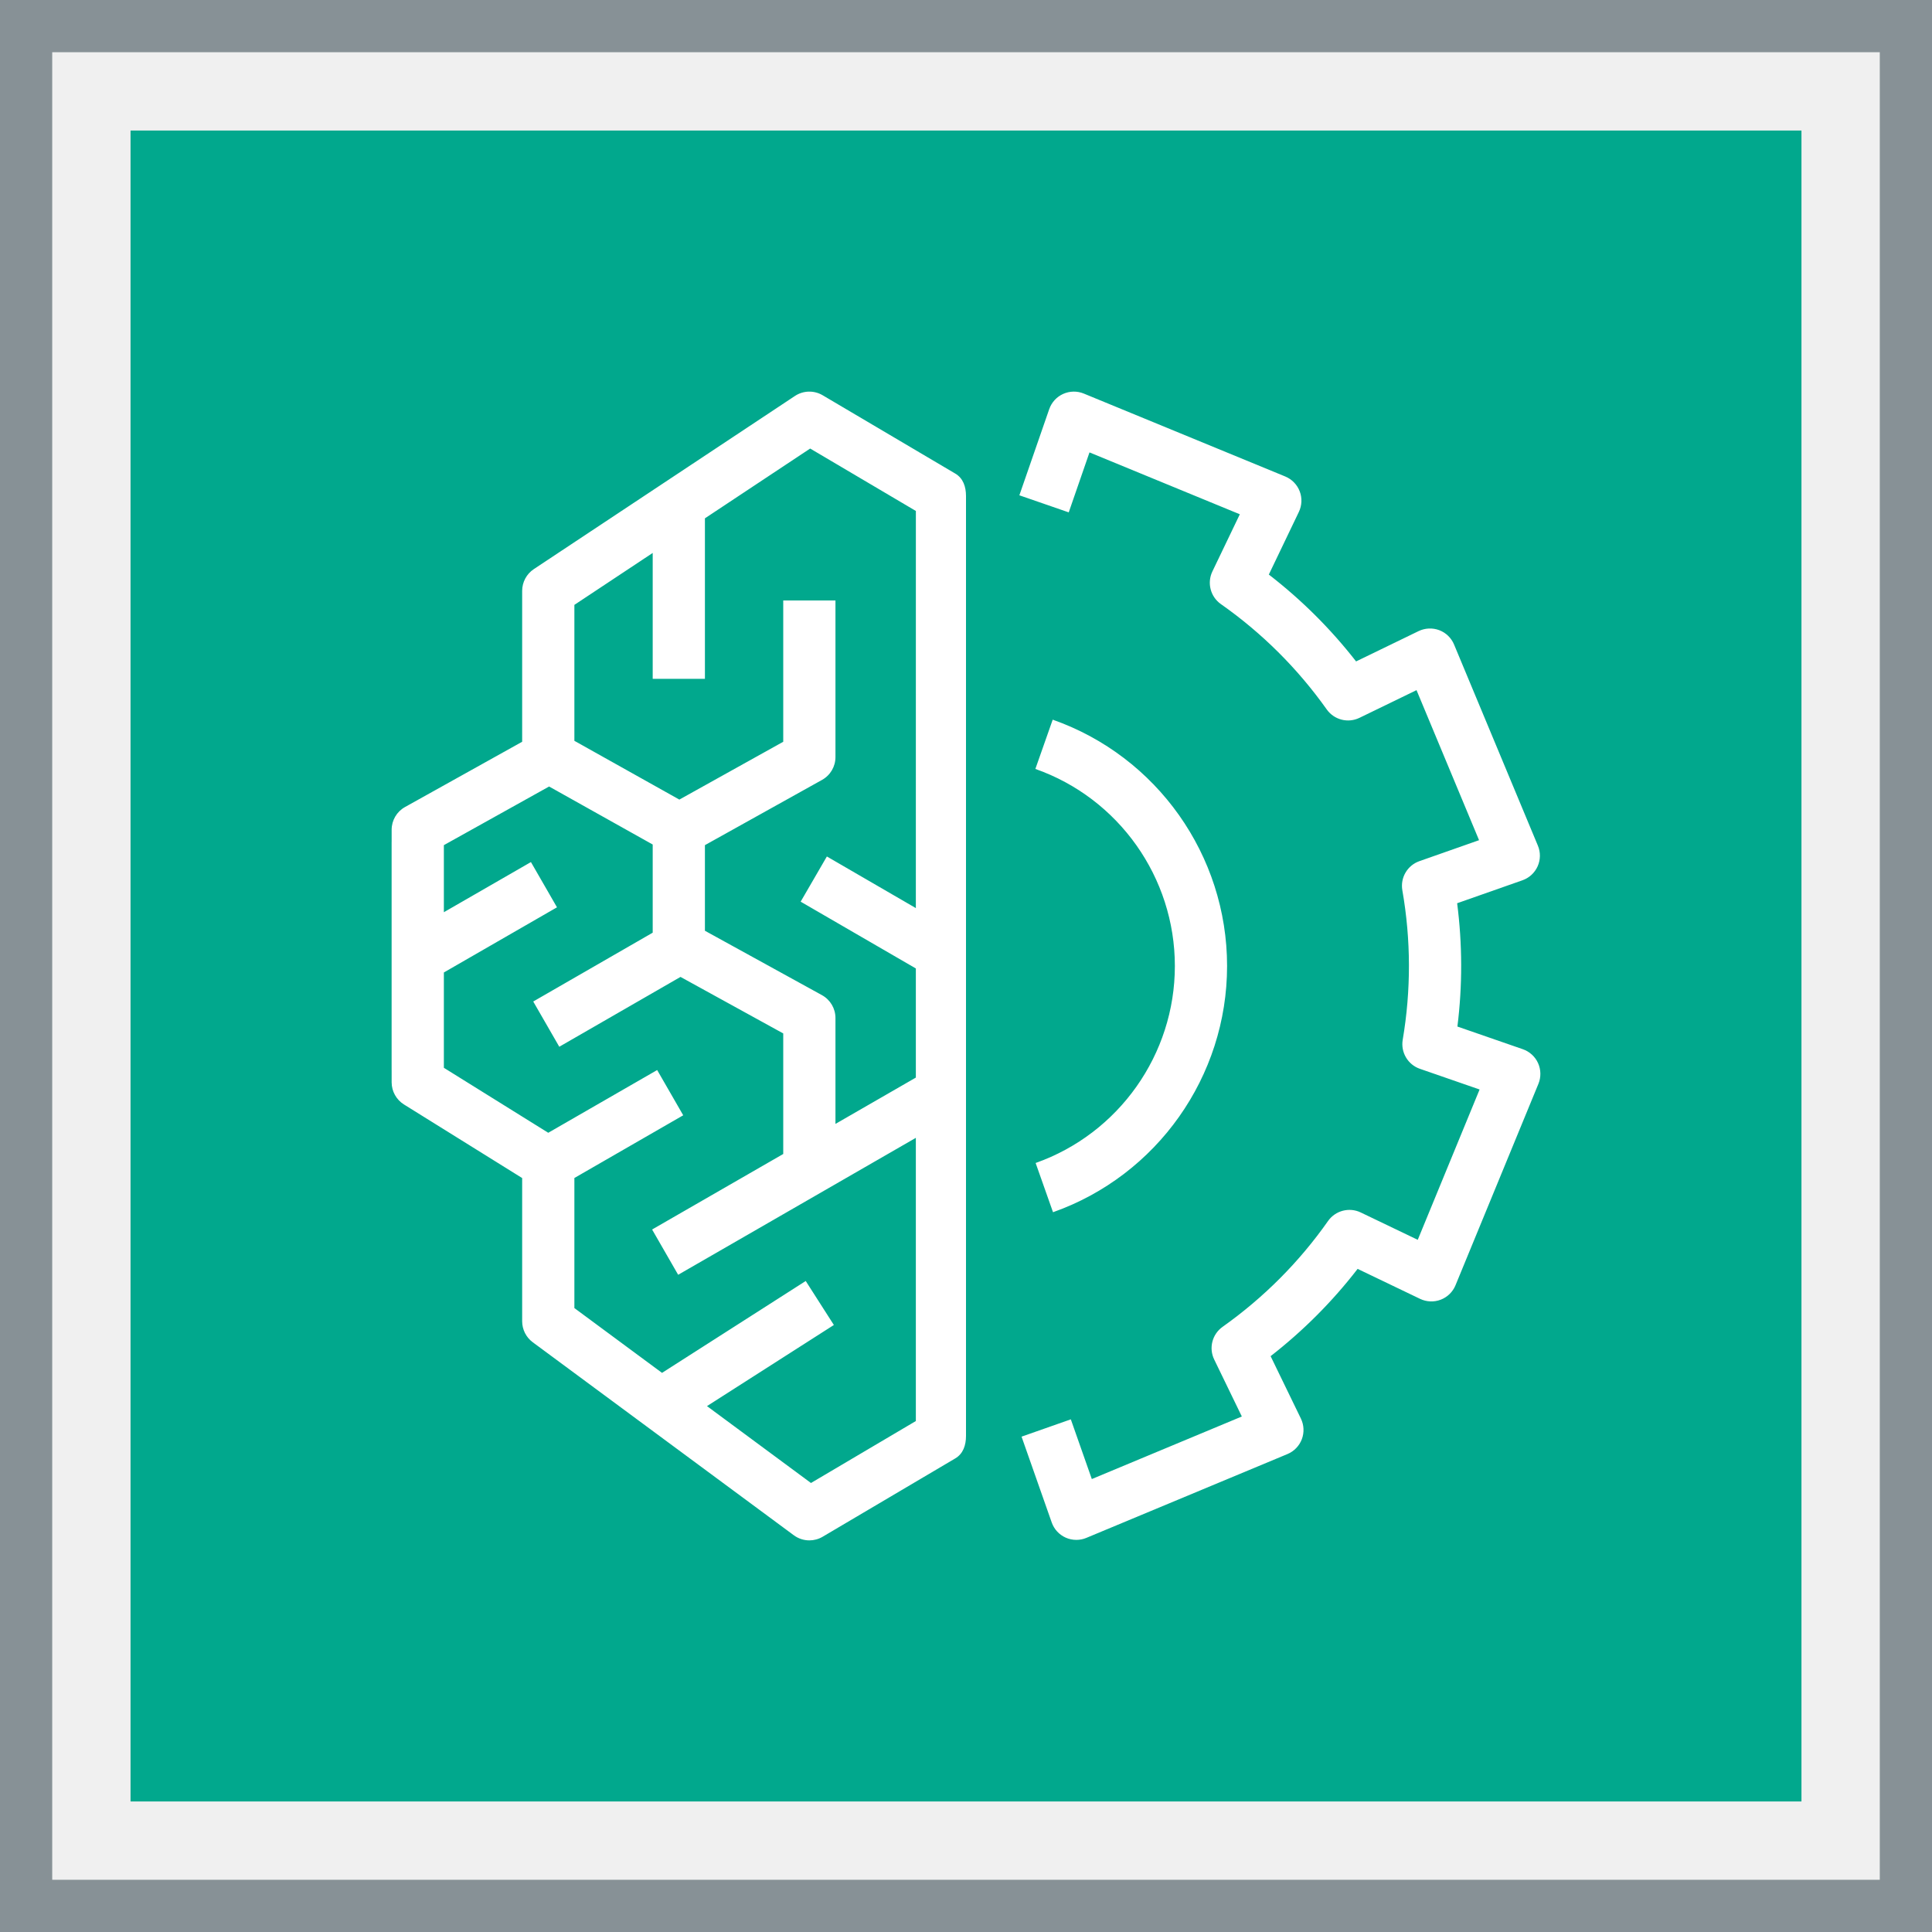
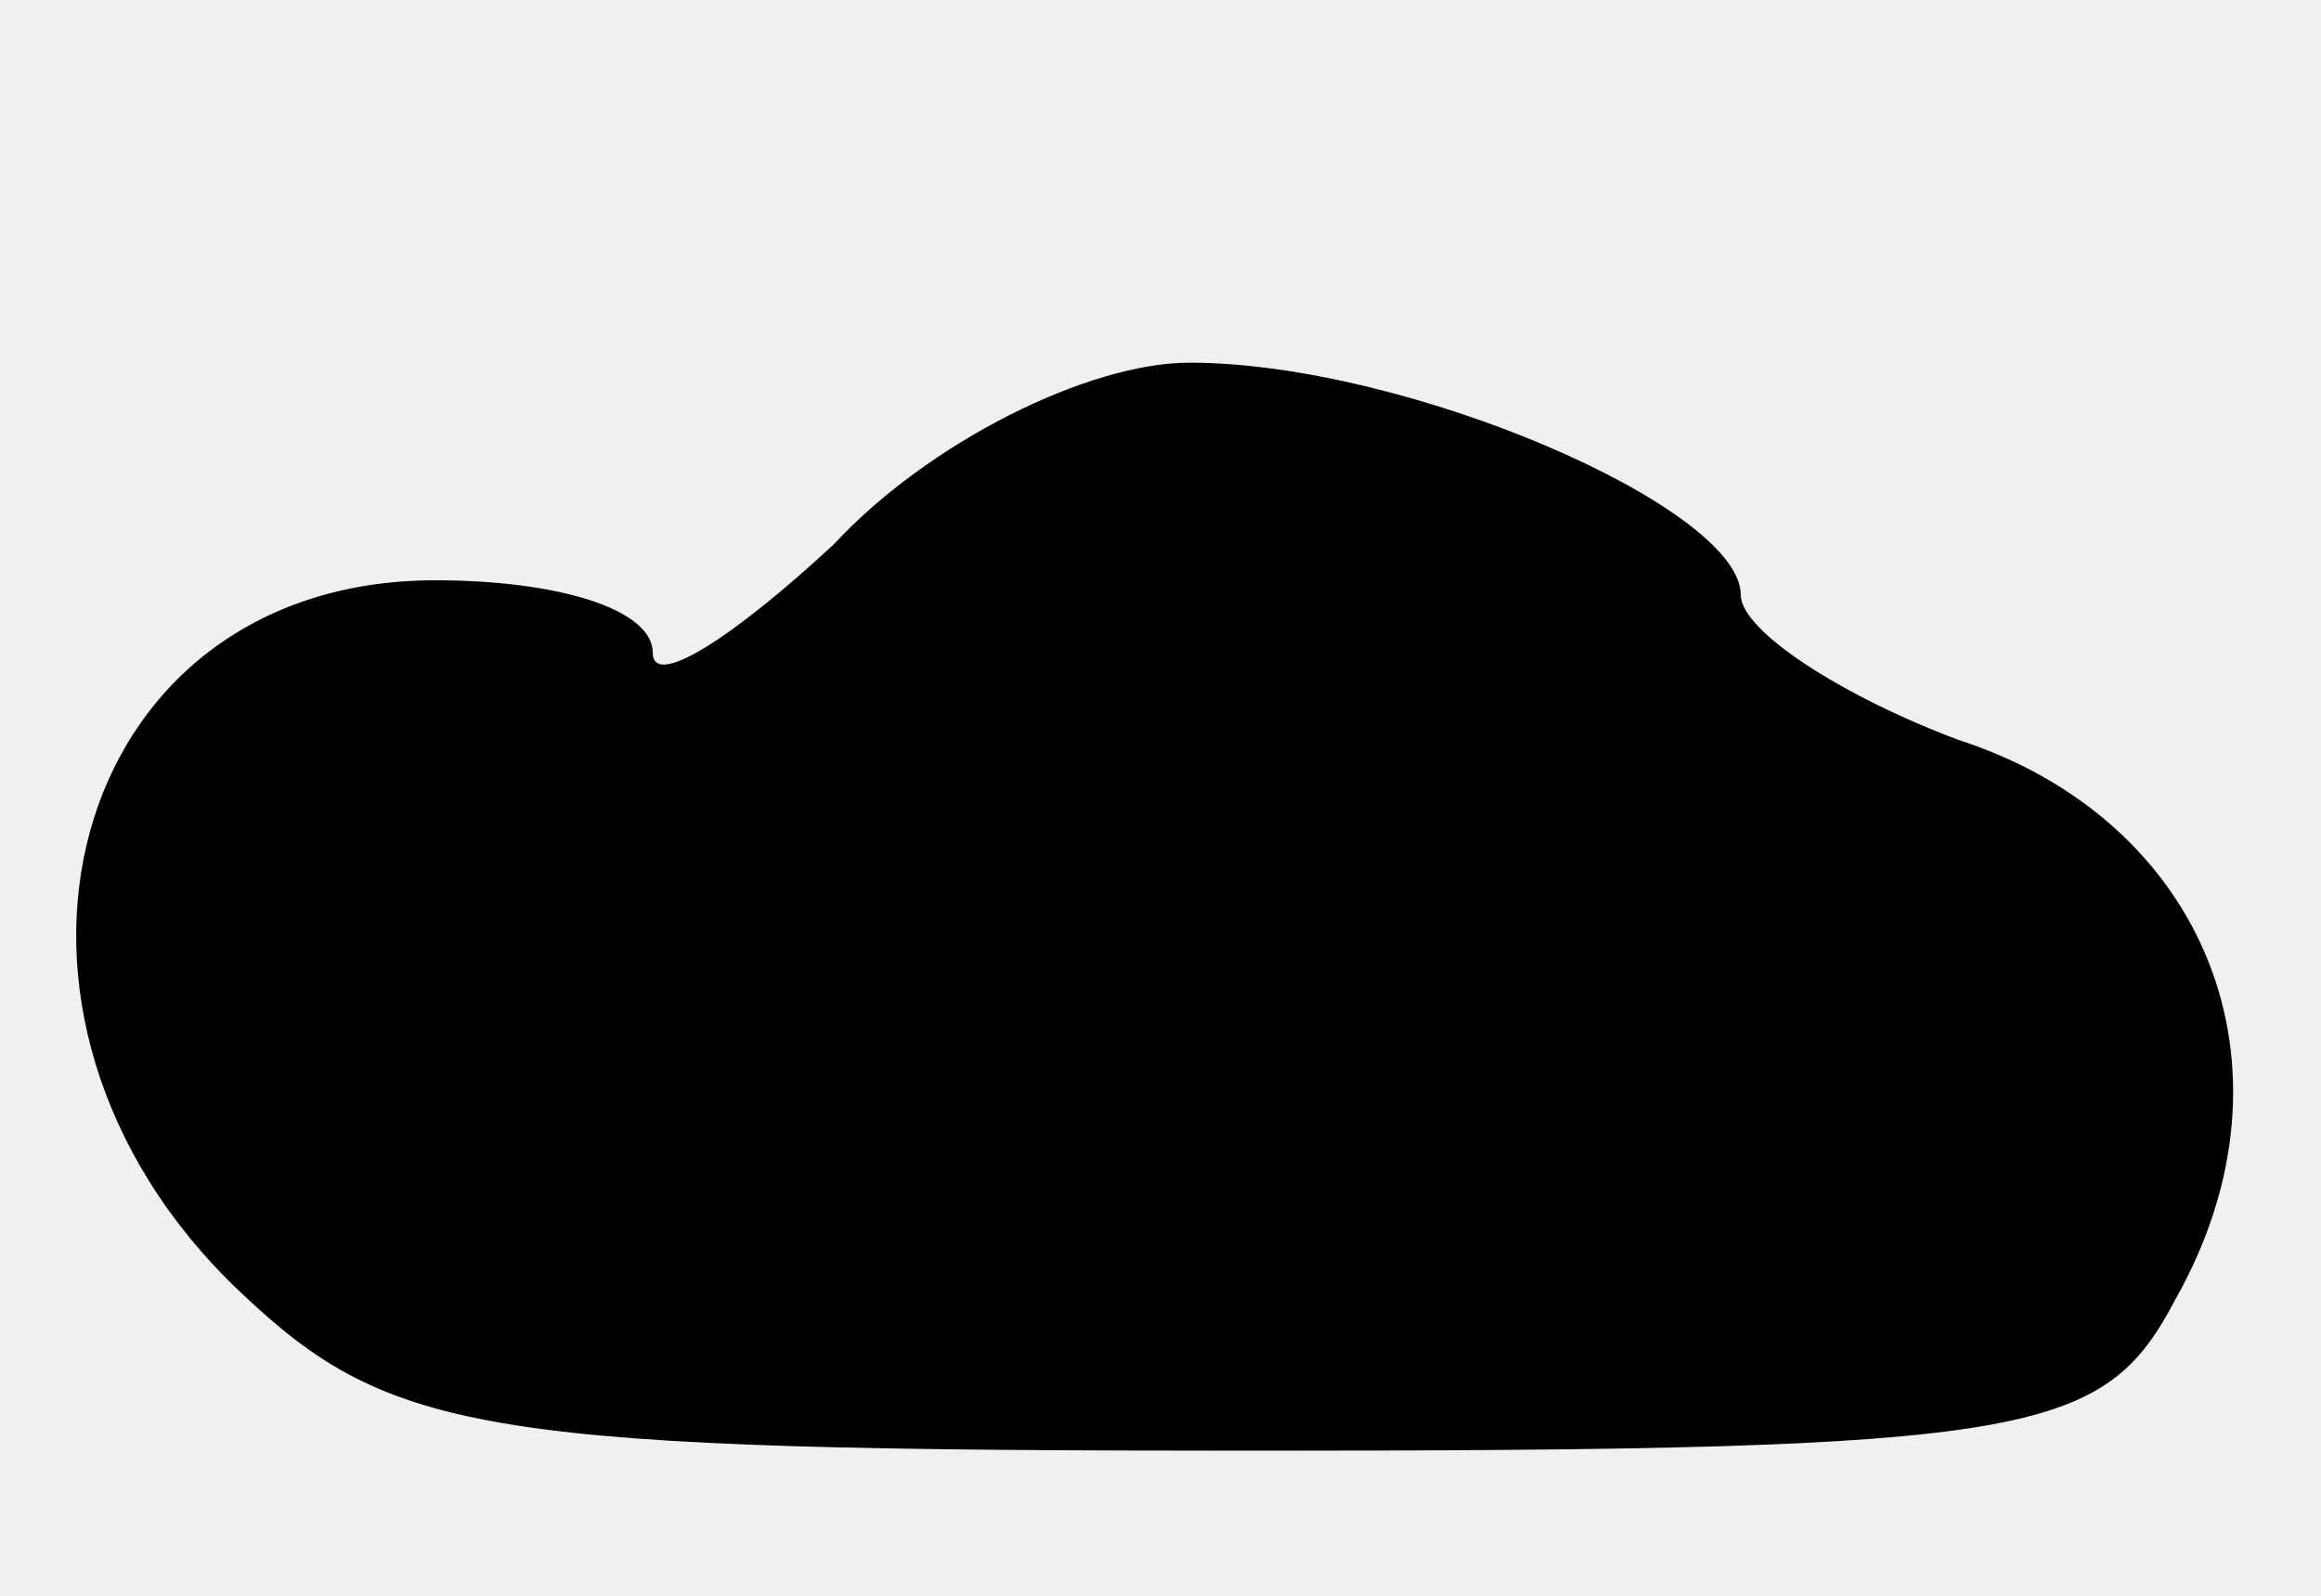
- <svg xmlns="http://www.w3.org/2000/svg" width="74px" height="74px" viewBox="0 0 74 74" version="1.1">
-   <g id="Icon-Architecture-Category/48/Machine-Learning_48" stroke="none" stroke-width="1" fill="none" fill-rule="evenodd">
-     <rect id="Rectangle" fill="#01A88D" x="5" y="5" width="64" height="64" />
-     <rect id="#879196-Border-Copy-14" stroke="#879196" stroke-width="2" x="1" y="1" width="72" height="72" />
-     <g id="Icon-Category/48/Machine-Learning_48" transform="translate(15, 15)" fill="#FFFFFF">
-       <path d="M30,22 C30,18.61 27.853,15.577 24.657,14.452 L25.321,12.565 C29.316,13.971 32,17.763 32,22 C32,26.232 29.32,30.021 25.333,31.431 L24.667,29.545 C27.856,28.418 30,25.386 30,22 L30,22 Z M43.925,26.513 L40.749,34.229 C40.645,34.483 40.439,34.683 40.183,34.781 C39.926,34.88 39.64,34.868 39.392,34.749 L37,33.601 C36.034,34.851 34.918,35.971 33.667,36.944 L34.827,39.334 C34.947,39.582 34.96,39.868 34.863,40.125 C34.766,40.382 34.566,40.588 34.312,40.694 L26.611,43.904 C26.488,43.956 26.357,43.981 26.227,43.981 C26.088,43.981 25.949,43.953 25.819,43.895 C25.568,43.783 25.374,43.573 25.283,43.313 L24.128,40.027 L26.015,39.364 L26.819,41.651 L32.565,39.255 L31.507,37.073 C31.293,36.633 31.429,36.104 31.828,35.821 C33.403,34.703 34.763,33.339 35.868,31.766 C36.149,31.367 36.679,31.229 37.119,31.44 L39.303,32.488 L41.672,26.73 L39.386,25.938 C38.924,25.779 38.646,25.308 38.727,24.826 C39.05,22.924 39.045,20.998 38.713,19.1 C38.629,18.618 38.905,18.146 39.367,17.984 L41.651,17.181 L39.256,11.434 L37.07,12.495 C36.629,12.708 36.101,12.572 35.818,12.174 C34.702,10.603 33.338,9.245 31.764,8.139 C31.364,7.858 31.226,7.329 31.437,6.888 L32.488,4.698 L26.73,2.328 L25.935,4.625 L24.044,3.971 L25.187,0.673 C25.277,0.413 25.47,0.201 25.721,0.088 C25.973,-0.025 26.259,-0.03 26.513,0.075 L34.229,3.251 C34.482,3.356 34.683,3.561 34.781,3.817 C34.88,4.074 34.868,4.36 34.749,4.608 L33.599,7.007 C34.849,7.972 35.969,9.087 36.941,10.334 L39.335,9.173 C39.584,9.053 39.87,9.041 40.126,9.137 C40.383,9.234 40.589,9.434 40.694,9.687 L43.904,17.389 C44.011,17.643 44.007,17.93 43.895,18.181 C43.783,18.432 43.572,18.626 43.313,18.717 L40.812,19.596 C41.014,21.166 41.018,22.748 40.822,24.319 L43.327,25.187 C43.587,25.277 43.799,25.47 43.912,25.721 C44.024,25.972 44.029,26.258 43.925,26.513 L43.925,26.513 Z M17,28.048 L17,23.992 C17,23.627 16.802,23.292 16.482,23.116 L12,20.65 L12,17.371 L16.486,14.872 C16.804,14.696 17,14.361 17,13.999 L17,8 L15,8 L15,13.411 L11.021,15.626 L7,13.375 L7,8.168 L10,6.179 L10,11 L12,11 L12,4.853 L16.031,2.18 L20.08,4.571 L20.079,19.782 L16.671,17.805 L15.667,19.536 L20.079,22.094 L20.079,26.274 L17,28.048 Z M20.079,39.429 L16.062,41.802 L12.079,38.857 L16.939,35.75 L15.861,34.065 L10.357,37.584 L7,35.102 L7,30.12 L11.169,27.718 L10.171,25.985 L5.999,28.388 L2.001,25.899 L2.001,22.248 L6.334,19.752 L5.336,18.019 L2.001,19.94 L2.001,17.371 L6.032,15.125 L10,17.347 L10,20.724 L5.424,23.36 L6.422,25.093 L11.065,22.418 L15,24.583 L15,29.2 L9.977,32.093 L10.975,33.827 L20.079,28.582 L20.079,39.429 Z M21.589,3.139 L16.509,0.139 C16.179,-0.056 15.766,-0.045 15.447,0.167 L5.447,6.798 C5.168,6.984 5,7.296 5,7.632 L5,13.411 L0.515,15.91 C0.197,16.086 0.001,16.42 0.001,16.783 L0.001,17.221 C0,17.236 0,17.25 0,17.266 L0,25.973 C0,25.988 0,26.002 0.001,26.017 L0.001,26.455 C0.001,26.8 0.18,27.121 0.473,27.304 L5,30.122 L5,35.606 C5,35.924 5.15,36.222 5.405,36.411 L15.405,43.804 C15.581,43.934 15.79,44 16,44 C16.176,44 16.352,43.954 16.509,43.861 L21.588,40.861 C21.893,40.681 22,40.354 22,40 L22,4 C22,3.646 21.894,3.319 21.589,3.139 L21.589,3.139 Z" id="Machine-Learning_Category-Icon_48_Squid" />
-     </g>
+ <svg xmlns="http://www.w3.org/2000/svg" version="1.0" width="32pt" height="22pt" viewBox="0 0 32 22" preserveAspectRatio="xMidYMid meet">
+   <g transform="translate(0,22) scale(0.1,-0.1)" fill="#000000" stroke="none">
+     <path d="M115 145 c-14 -13 -25 -20 -25 -15 0 6 -13 10 -30 10 -51 0 -67 -60 -27 -98 21 -20 34 -22 140 -22 108 0 117 2 127 21 18 32 4 66 -30 77 -16 6 -30 15 -30 20 0 12 -46 32 -76 32 -14 0 -36 -11 -49 -25z" />
  </g>
</svg>
